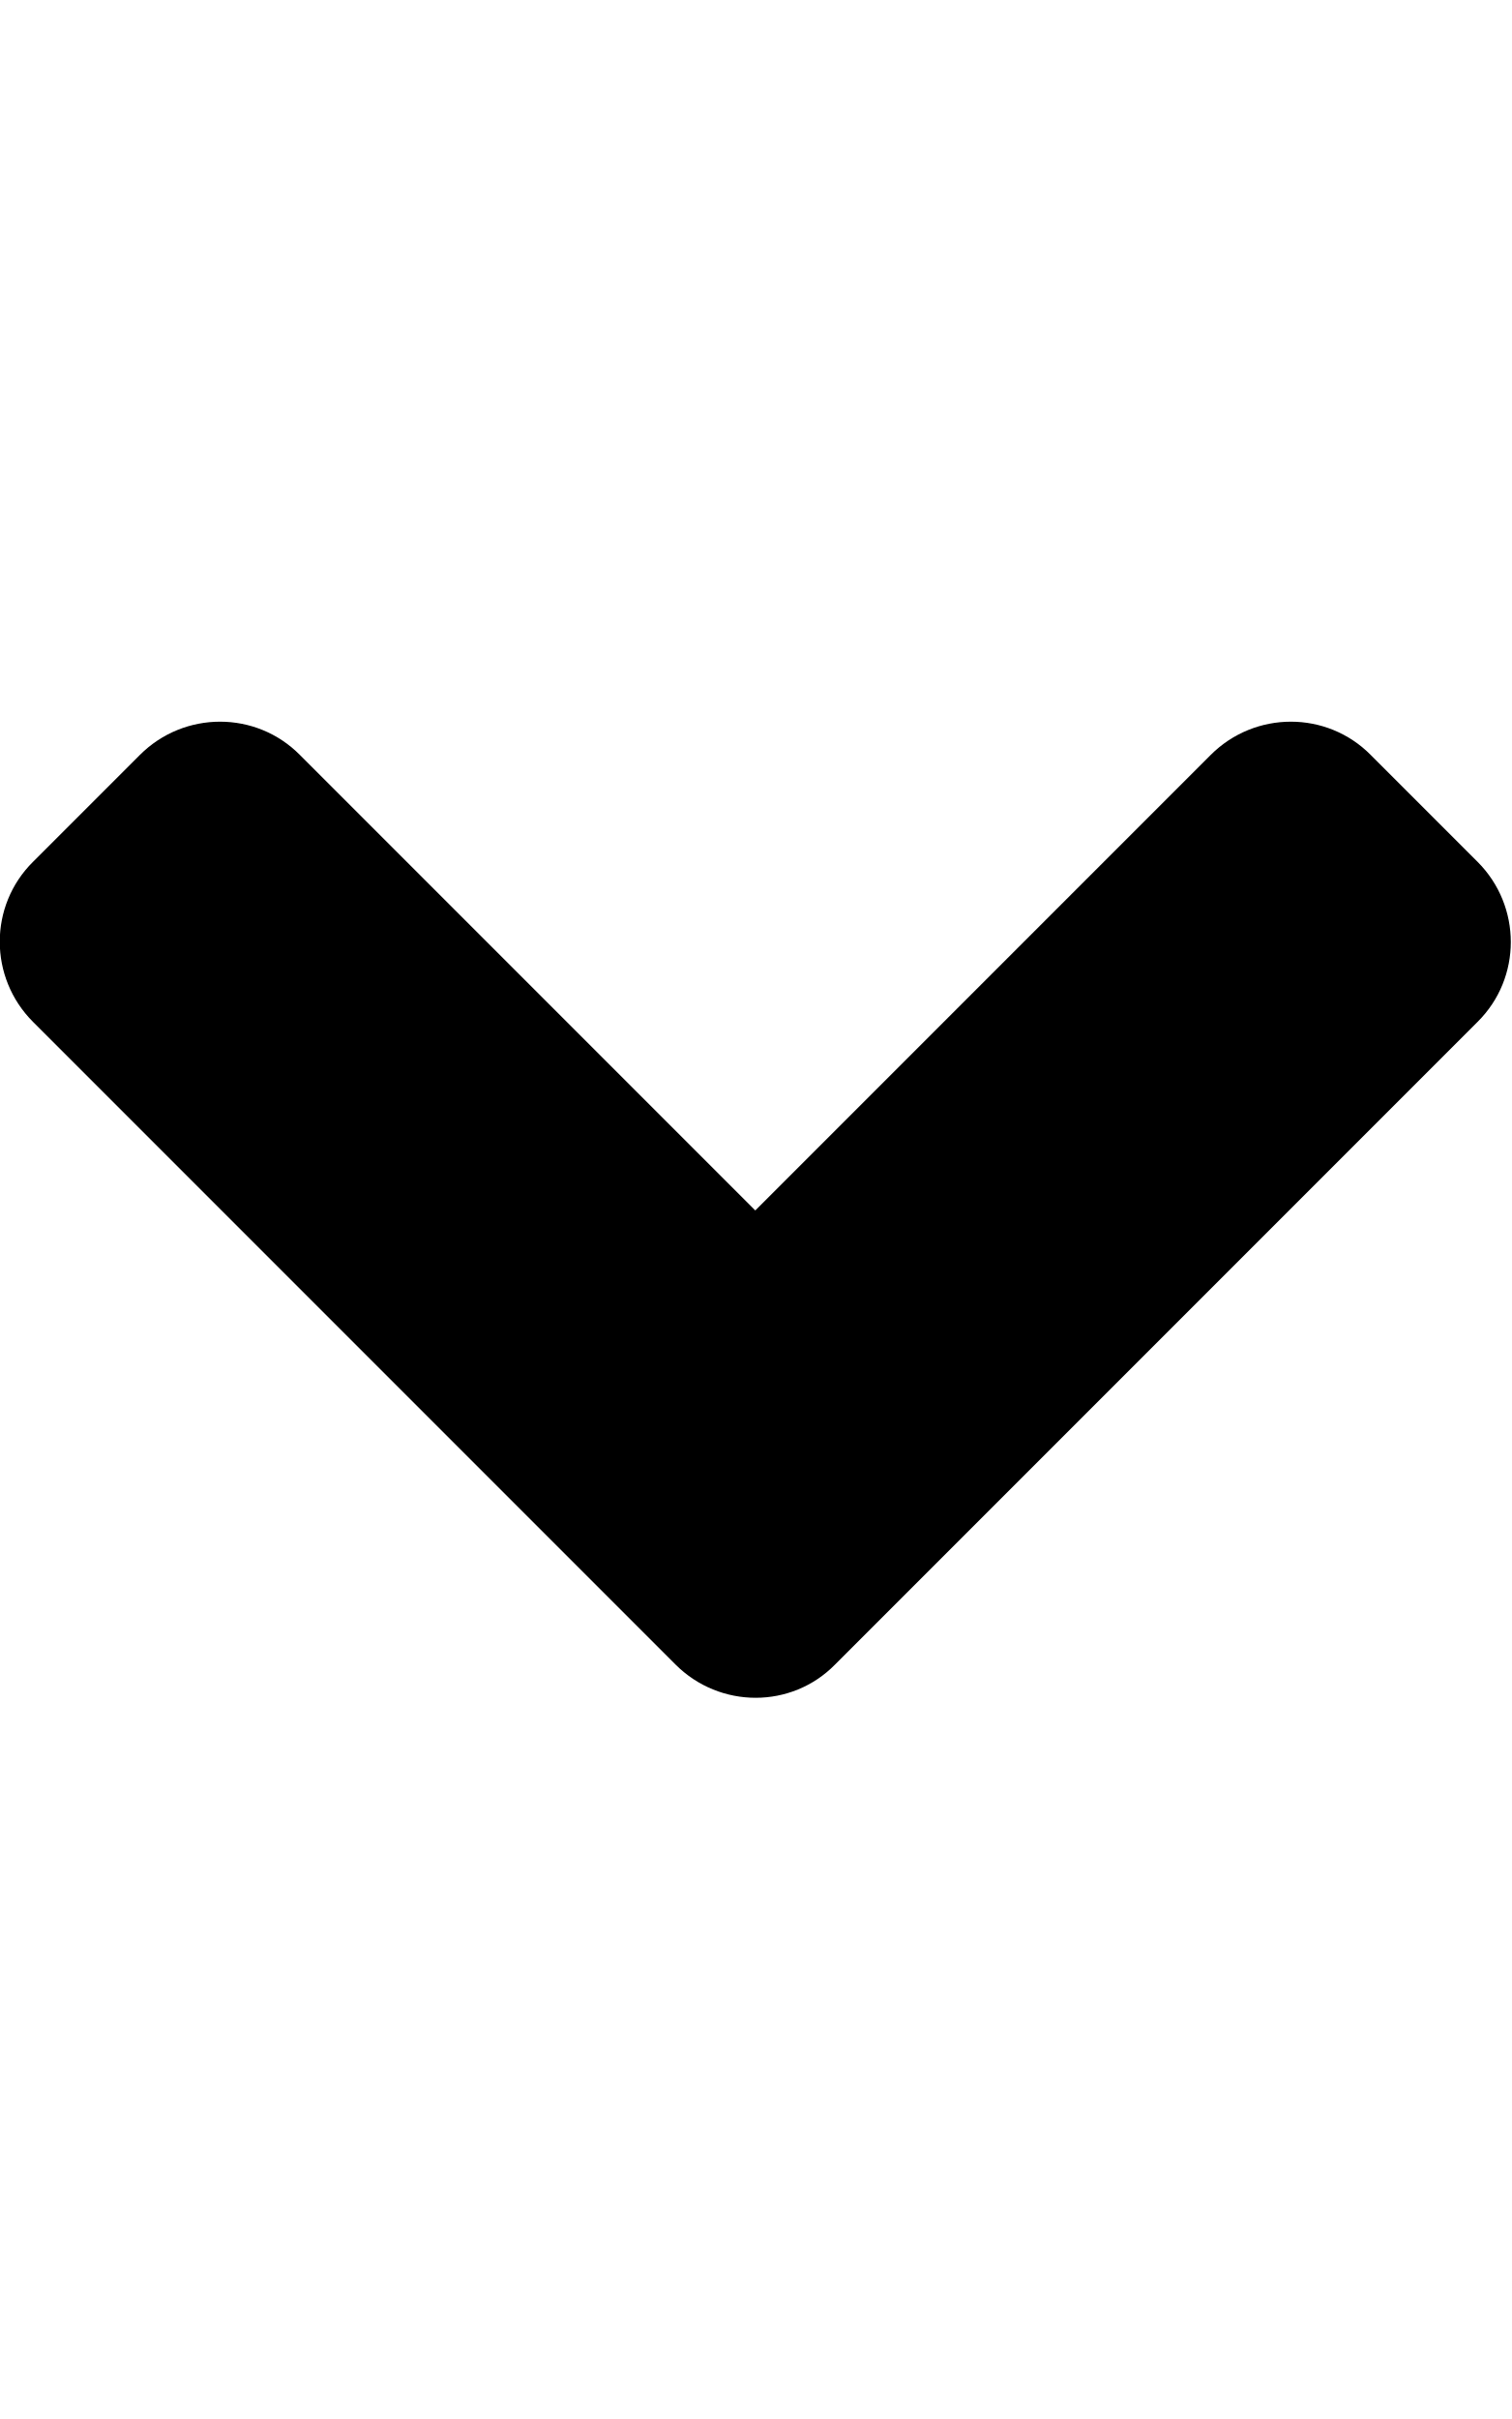
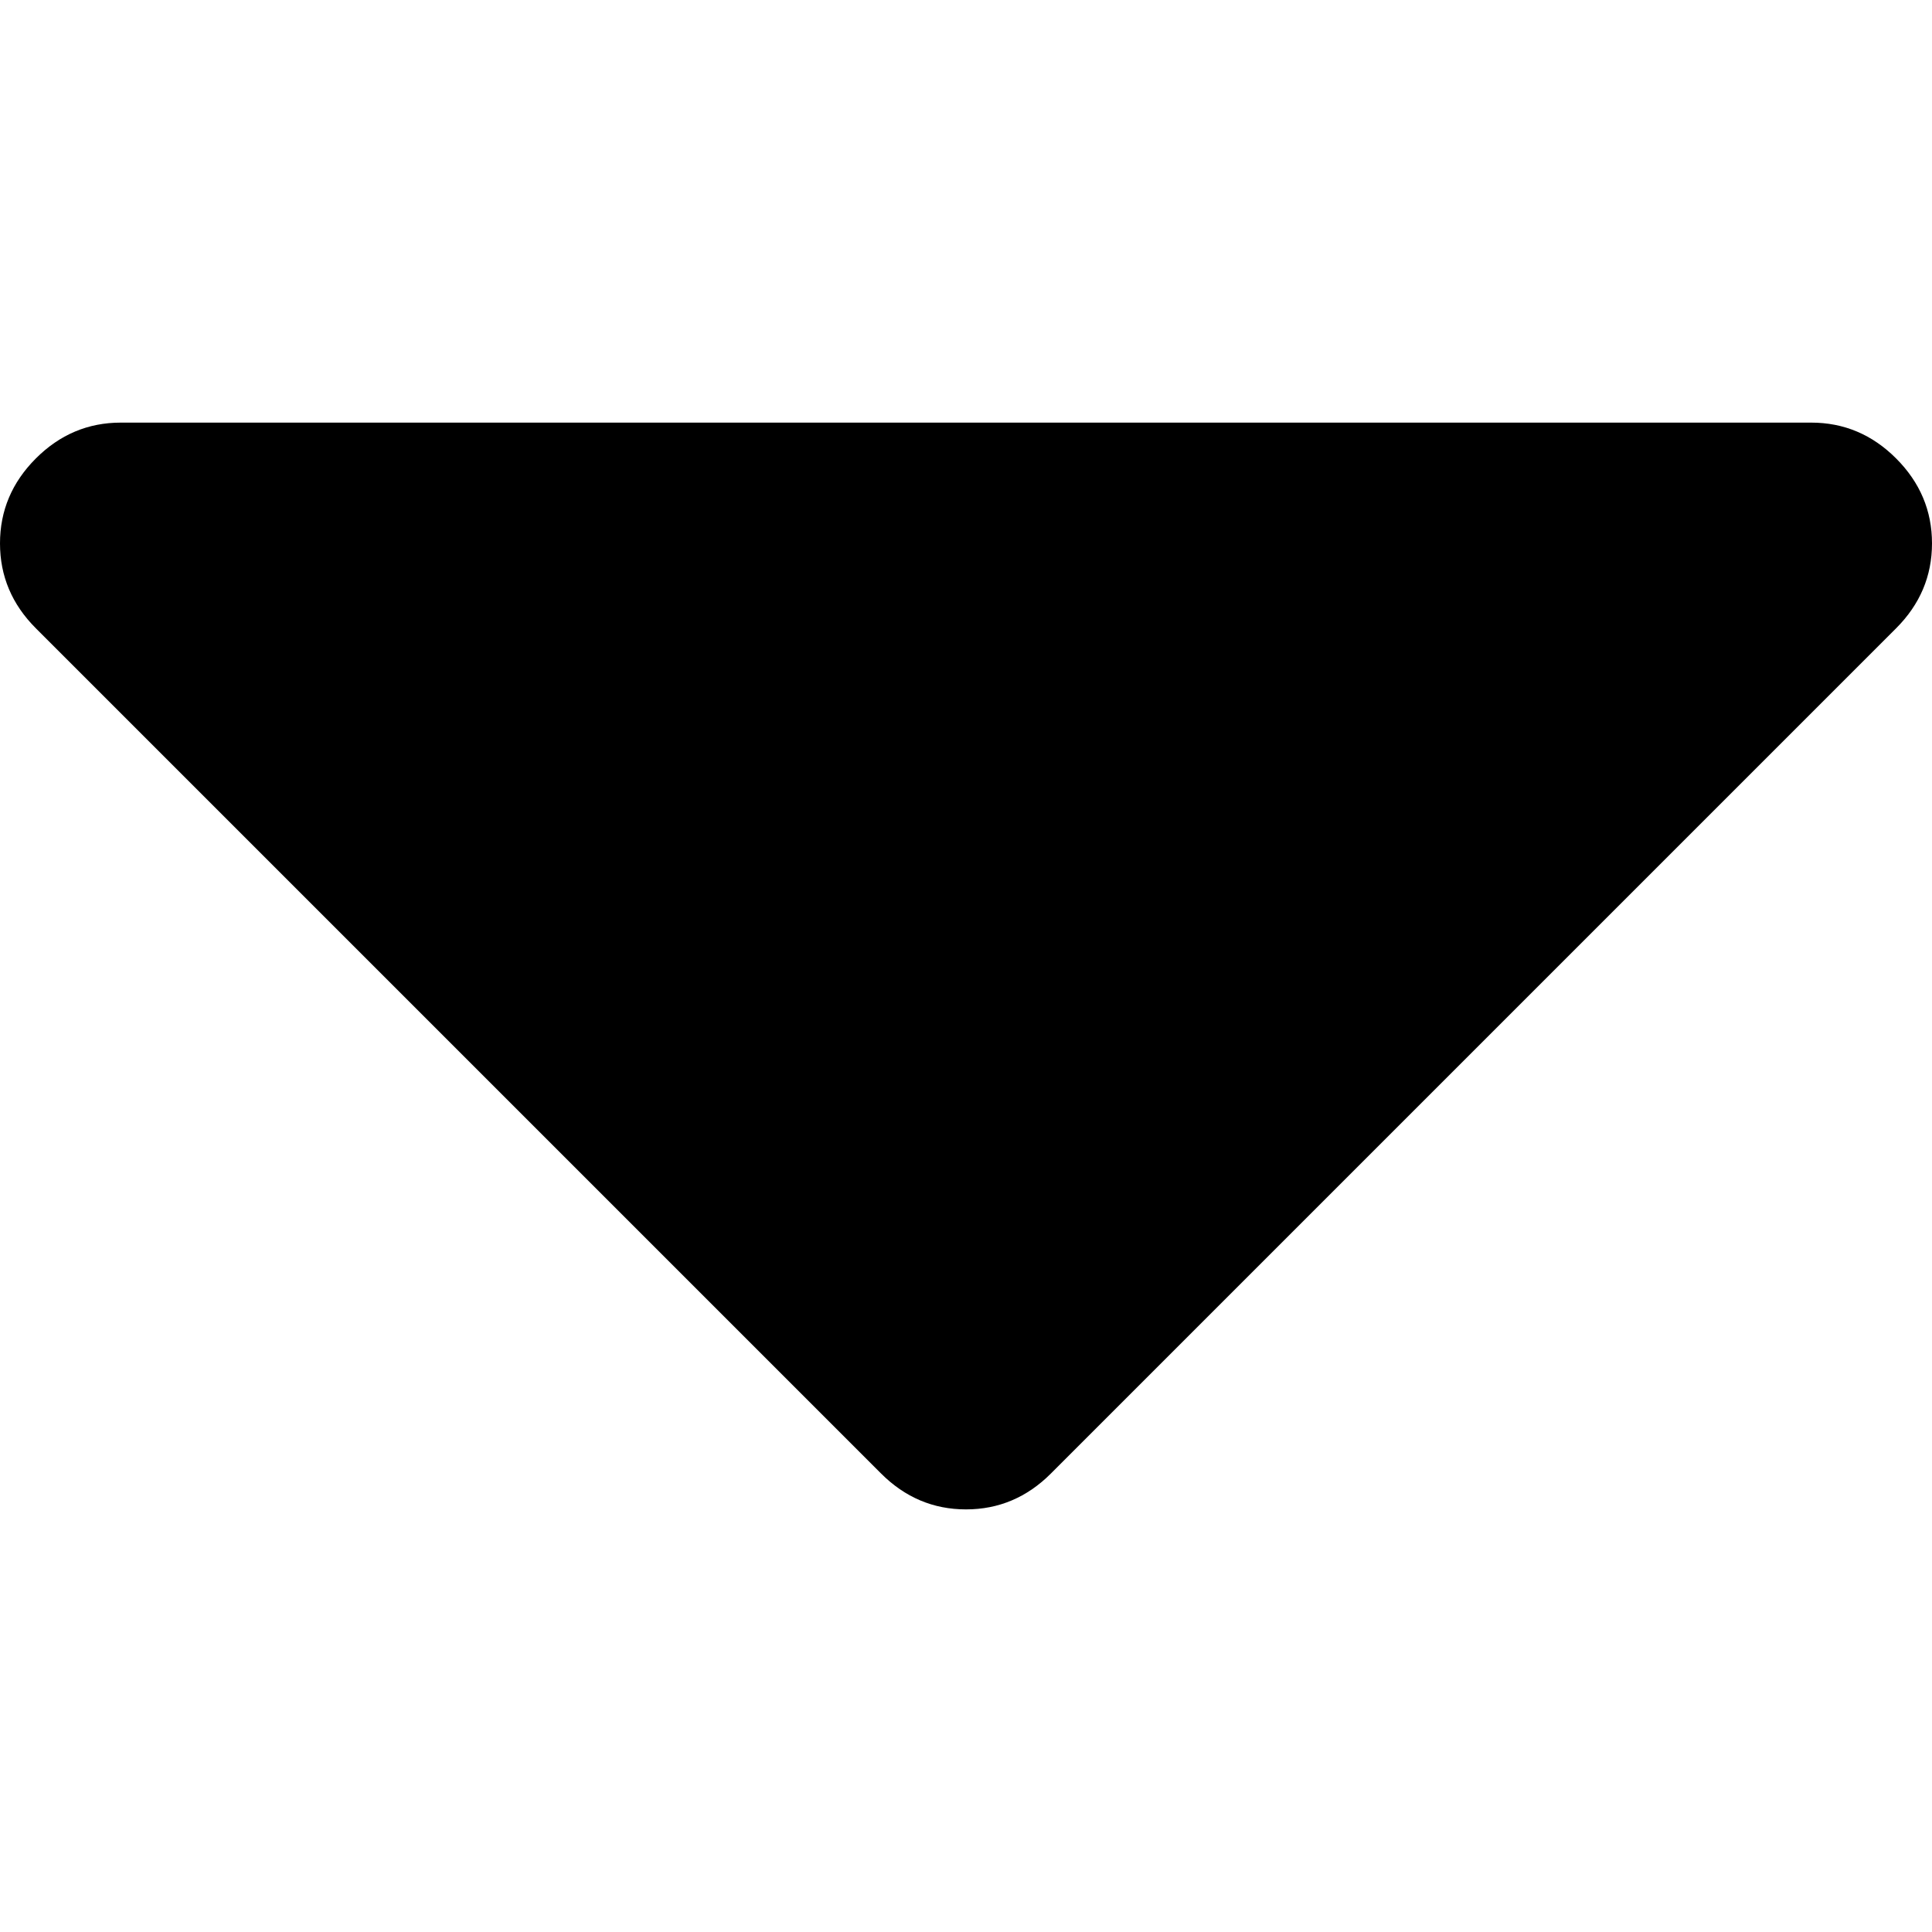
- <svg xmlns="http://www.w3.org/2000/svg" aria-hidden="true" focusable="false" data-prefix="fas" data-icon="angle-down" class="svg-inline--fa fa-angle-down fa-w-10" role="img" viewBox="0 0 320 512">
-   <path fill="currentColor" d="M143 352.3L7 216.3c-9.4-9.4-9.4-24.6 0-33.9l22.6-22.6c9.4-9.4 24.6-9.4 33.9 0l96.4 96.4 96.4-96.4c9.4-9.4 24.6-9.4 33.9 0l22.6 22.6c9.4 9.4 9.4 24.6 0 33.9l-136 136c-9.2 9.4-24.4 9.4-33.8 0z" />
+ <svg xmlns="http://www.w3.org/2000/svg" version="1.1" id="Capa_1" x="0px" y="0px" width="292.362px" height="292.362px" viewBox="0 0 292.362 292.362" style="enable-background:new 0 0 292.362 292.362;" xml:space="preserve">
+   <g>
+     <path d="M286.935,69.377c-3.614-3.617-7.898-5.424-12.848-5.424H18.274c-4.952,0-9.233,1.807-12.85,5.424   C1.807,72.998,0,77.279,0,82.228c0,4.948,1.807,9.229,5.424,12.847l127.907,127.907c3.621,3.617,7.902,5.428,12.85,5.428   s9.233-1.811,12.847-5.428L286.935,95.074c3.613-3.617,5.427-7.898,5.427-12.847C292.362,77.279,290.548,72.998,286.935,69.377z" />
+   </g>
+   <g>
+ </g>
+   <g>
+ </g>
+   <g>
+ </g>
+   <g>
+ </g>
+   <g>
+ </g>
+   <g>
+ </g>
+   <g>
+ </g>
+   <g>
+ </g>
+   <g>
+ </g>
+   <g>
+ </g>
+   <g>
+ </g>
+   <g>
+ </g>
+   <g>
+ </g>
+   <g>
+ </g>
+   <g>
+ </g>
</svg>
